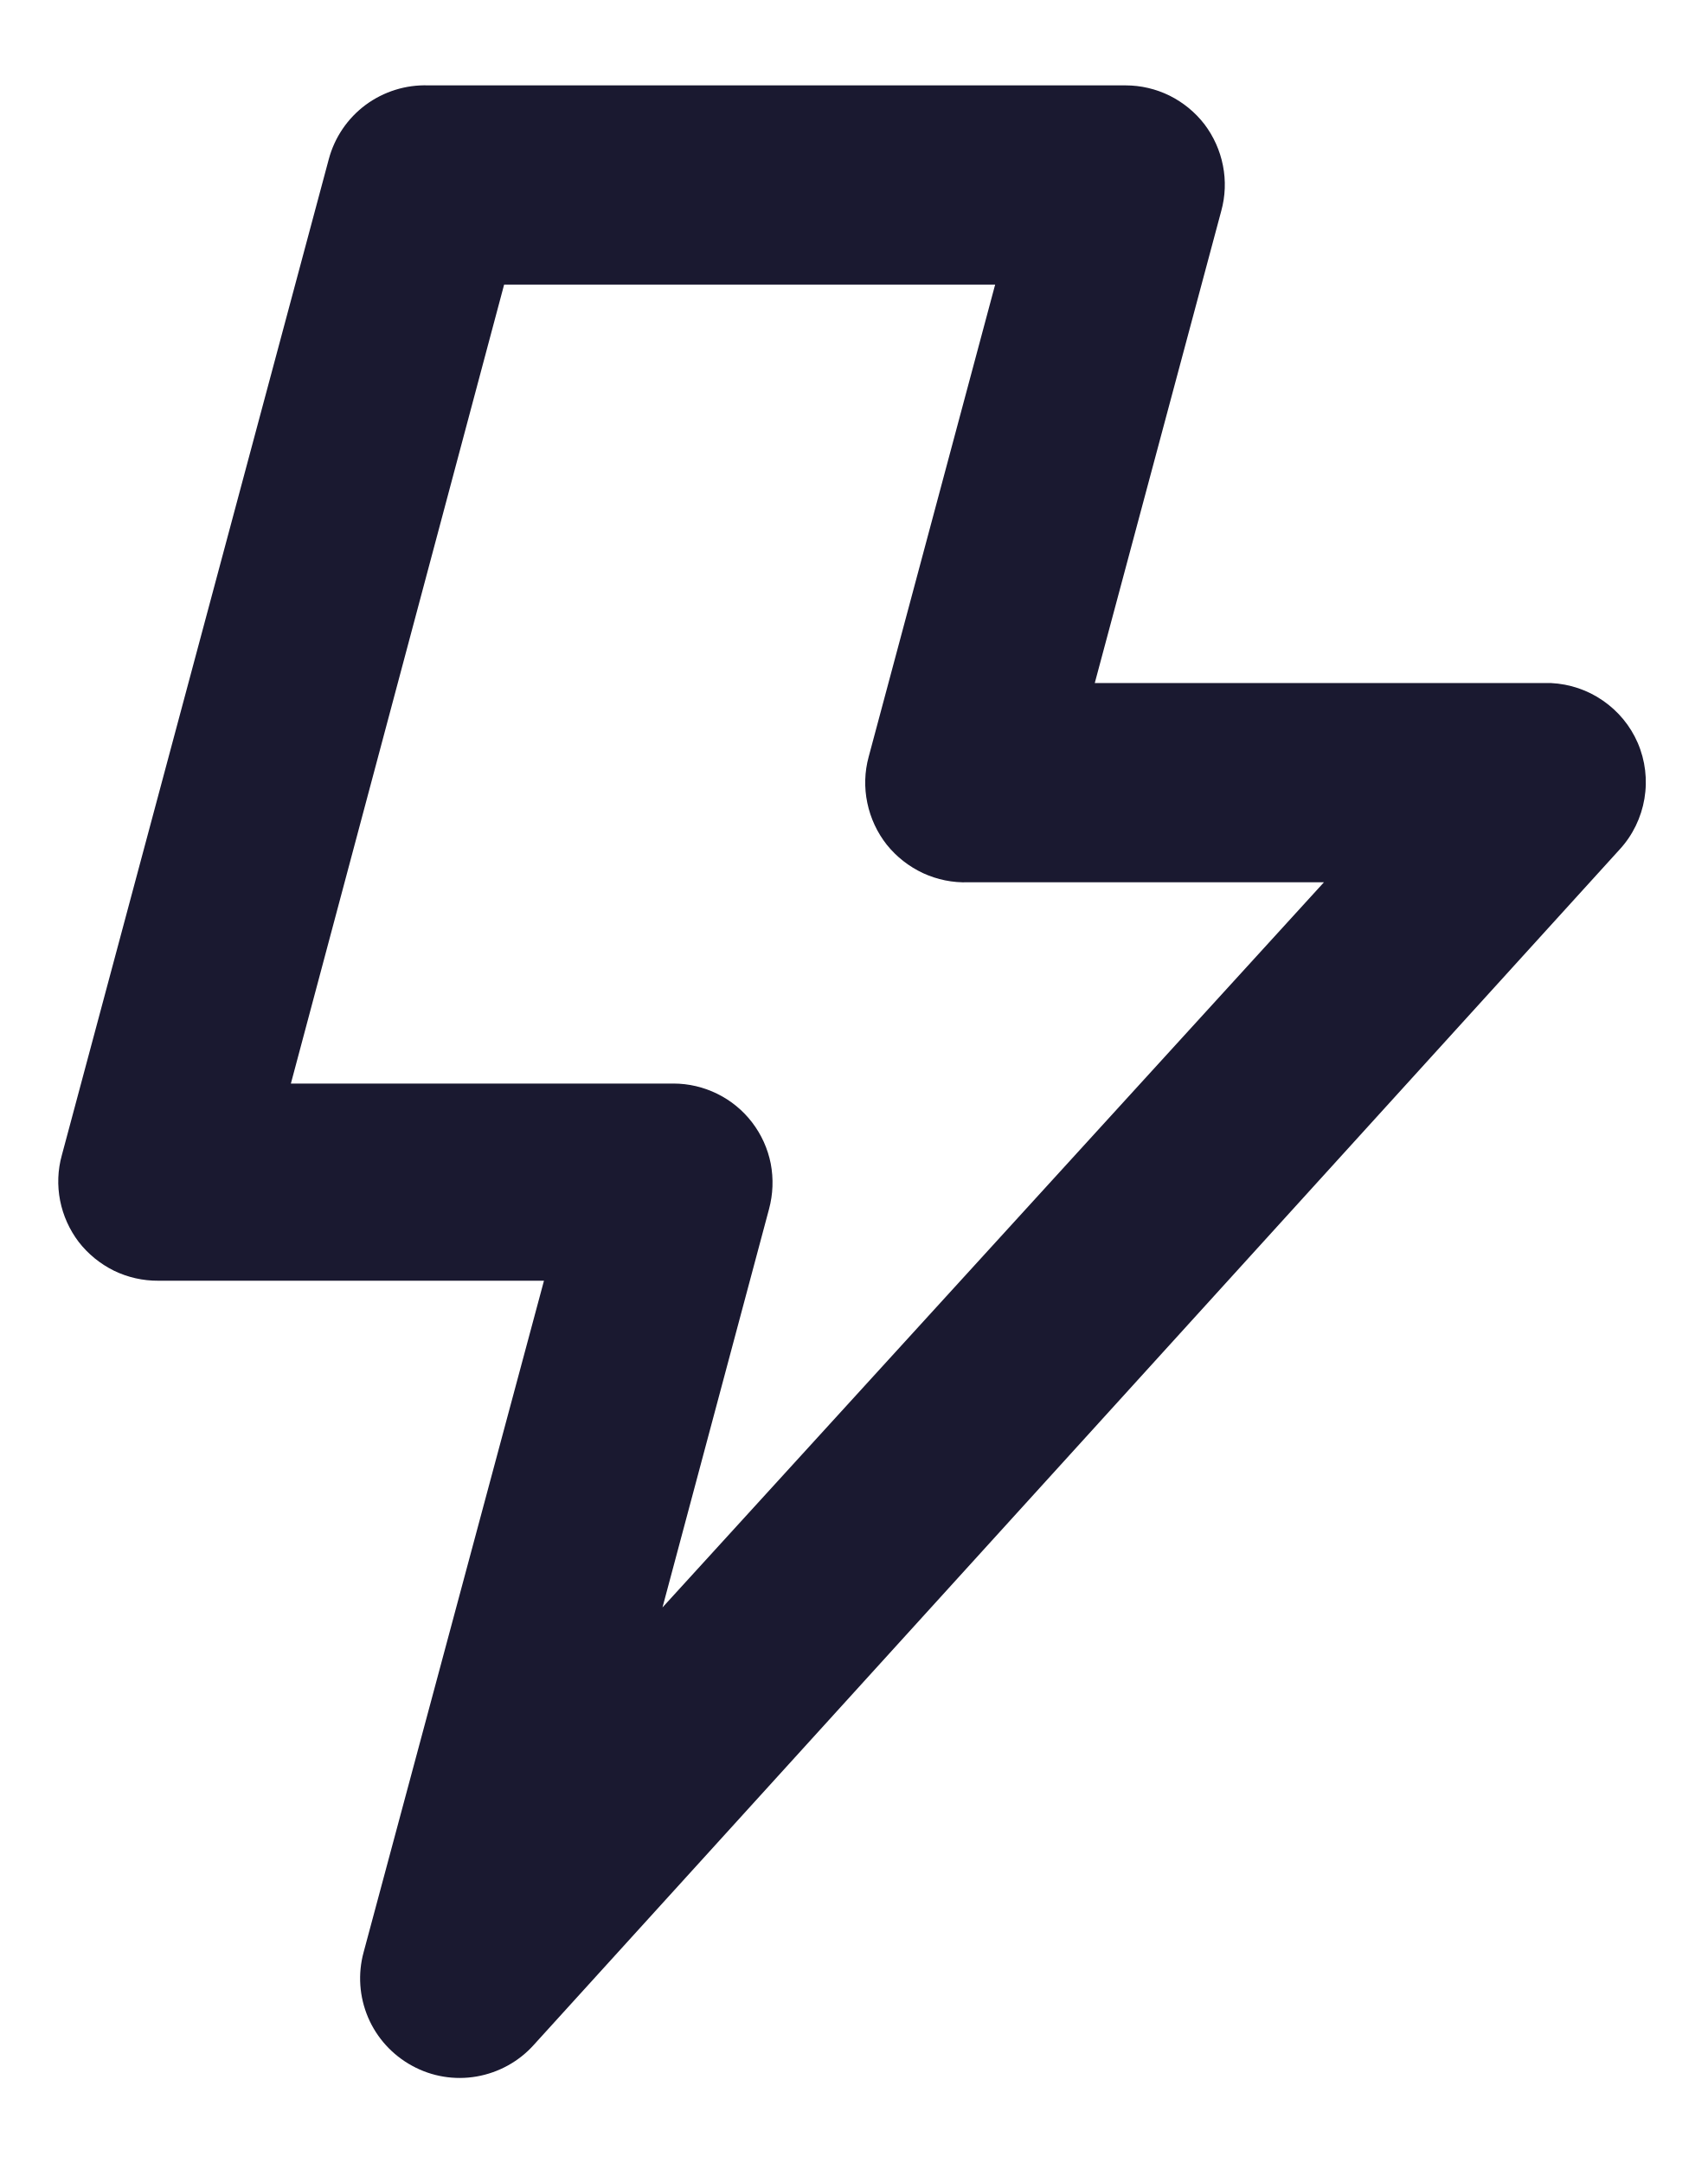
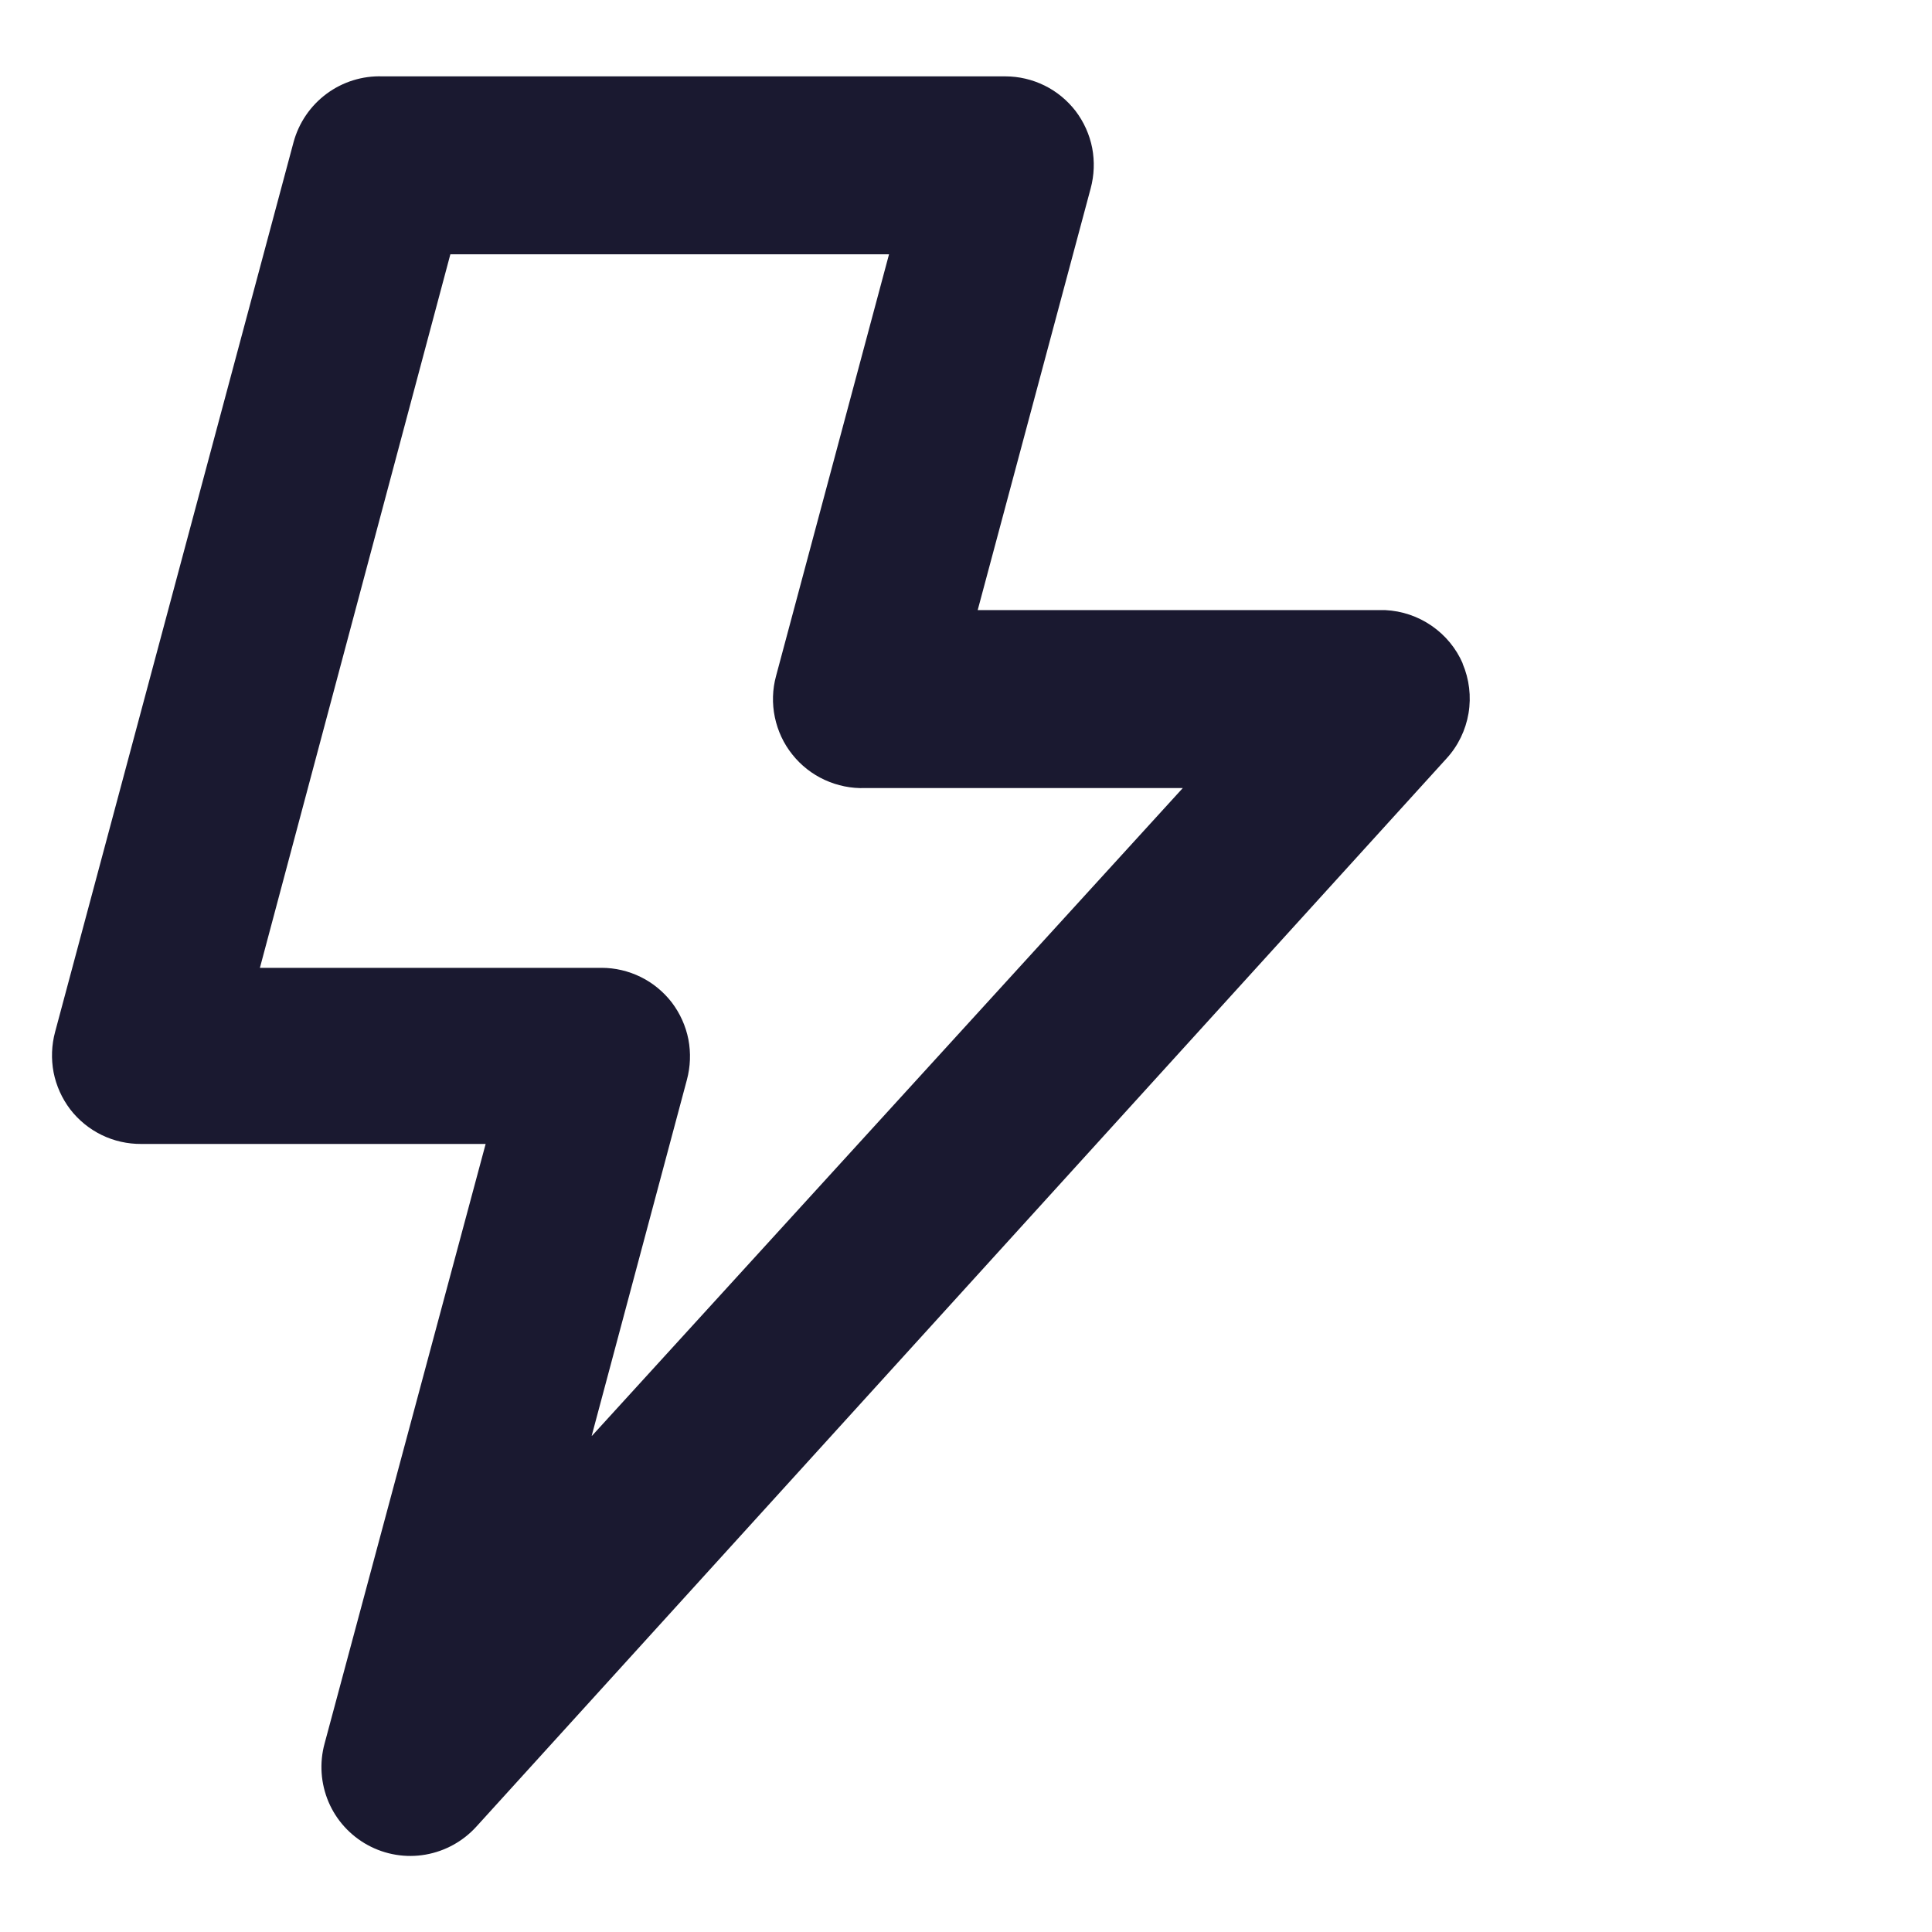
- <svg xmlns="http://www.w3.org/2000/svg" width="15" height="19" viewBox="0 0 15 19" fill="none">
-   <path d="M14.385 6.525C14.32 6.375 14.214 6.247 14.079 6.154C13.945 6.061 13.787 6.008 13.624 6H9.616L10.727 1.853C10.763 1.723 10.768 1.587 10.742 1.455C10.716 1.322 10.66 1.198 10.579 1.091C10.497 0.985 10.393 0.9 10.273 0.84C10.153 0.781 10.021 0.75 9.887 0.75H3.763C3.565 0.743 3.371 0.804 3.212 0.921C3.053 1.039 2.939 1.207 2.888 1.398L0.543 10.148C0.507 10.277 0.502 10.414 0.528 10.546C0.554 10.678 0.61 10.802 0.691 10.909C0.774 11.016 0.88 11.102 1.001 11.162C1.123 11.221 1.256 11.251 1.391 11.25H4.778L3.194 17.148C3.142 17.338 3.156 17.54 3.233 17.721C3.31 17.902 3.447 18.052 3.62 18.146C3.793 18.241 3.993 18.274 4.187 18.24C4.381 18.206 4.559 18.108 4.69 17.961L14.227 7.461C14.341 7.337 14.416 7.182 14.444 7.016C14.472 6.85 14.452 6.68 14.385 6.525ZM5.819 14.12L6.755 10.62C6.79 10.49 6.795 10.354 6.77 10.222C6.744 10.09 6.688 9.966 6.606 9.859C6.525 9.753 6.42 9.667 6.3 9.608C6.18 9.549 6.049 9.518 5.915 9.518H2.555L4.428 2.5H8.741L7.63 6.648C7.594 6.78 7.59 6.918 7.618 7.052C7.646 7.187 7.704 7.312 7.789 7.42C7.875 7.527 7.984 7.612 8.108 7.67C8.232 7.727 8.368 7.755 8.505 7.75H11.629L5.819 14.12Z" fill="#1A1930" />
+ <svg xmlns="http://www.w3.org/2000/svg" width="19" height="19" fill="none">
+   <g>
+     <path id="svg_1" fill="#1A1930" d="m14.385,6.525c-0.065,-0.15 -0.171,-0.278 -0.306,-0.371c-0.135,-0.093 -0.292,-0.146 -0.456,-0.154l-4.008,0l1.111,-4.147c0.035,-0.13 0.04,-0.266 0.015,-0.398c-0.026,-0.132 -0.082,-0.256 -0.163,-0.363c-0.082,-0.106 -0.186,-0.192 -0.306,-0.251c-0.12,-0.059 -0.252,-0.09 -0.385,-0.09l-6.125,0c-0.198,-0.007 -0.392,0.054 -0.55,0.171c-0.159,0.118 -0.273,0.285 -0.325,0.476l-2.345,8.75c-0.035,0.13 -0.04,0.266 -0.015,0.398c0.026,0.132 0.082,0.256 0.163,0.363c0.082,0.107 0.189,0.194 0.31,0.253c0.121,0.059 0.255,0.089 0.39,0.088l3.386,0l-1.584,5.897c-0.052,0.19 -0.038,0.392 0.039,0.574c0.077,0.181 0.214,0.331 0.387,0.425c0.173,0.094 0.373,0.127 0.567,0.093c0.194,-0.034 0.371,-0.132 0.503,-0.279l9.537,-10.5c0.114,-0.124 0.189,-0.279 0.217,-0.445c0.028,-0.166 0.007,-0.337 -0.059,-0.491zm-8.566,7.595l0.936,-3.5c0.035,-0.13 0.04,-0.266 0.015,-0.398c-0.026,-0.132 -0.082,-0.256 -0.163,-0.363c-0.082,-0.106 -0.186,-0.192 -0.306,-0.251c-0.12,-0.059 -0.252,-0.09 -0.385,-0.09l-3.36,0l1.873,-7.017l4.314,0l-1.111,4.147c-0.036,0.132 -0.04,0.271 -0.012,0.405c0.028,0.134 0.086,0.26 0.172,0.367c0.085,0.107 0.194,0.193 0.319,0.25c0.124,0.057 0.26,0.085 0.397,0.08l3.124,0l-5.81,6.37z" />
+   </g>
</svg>
